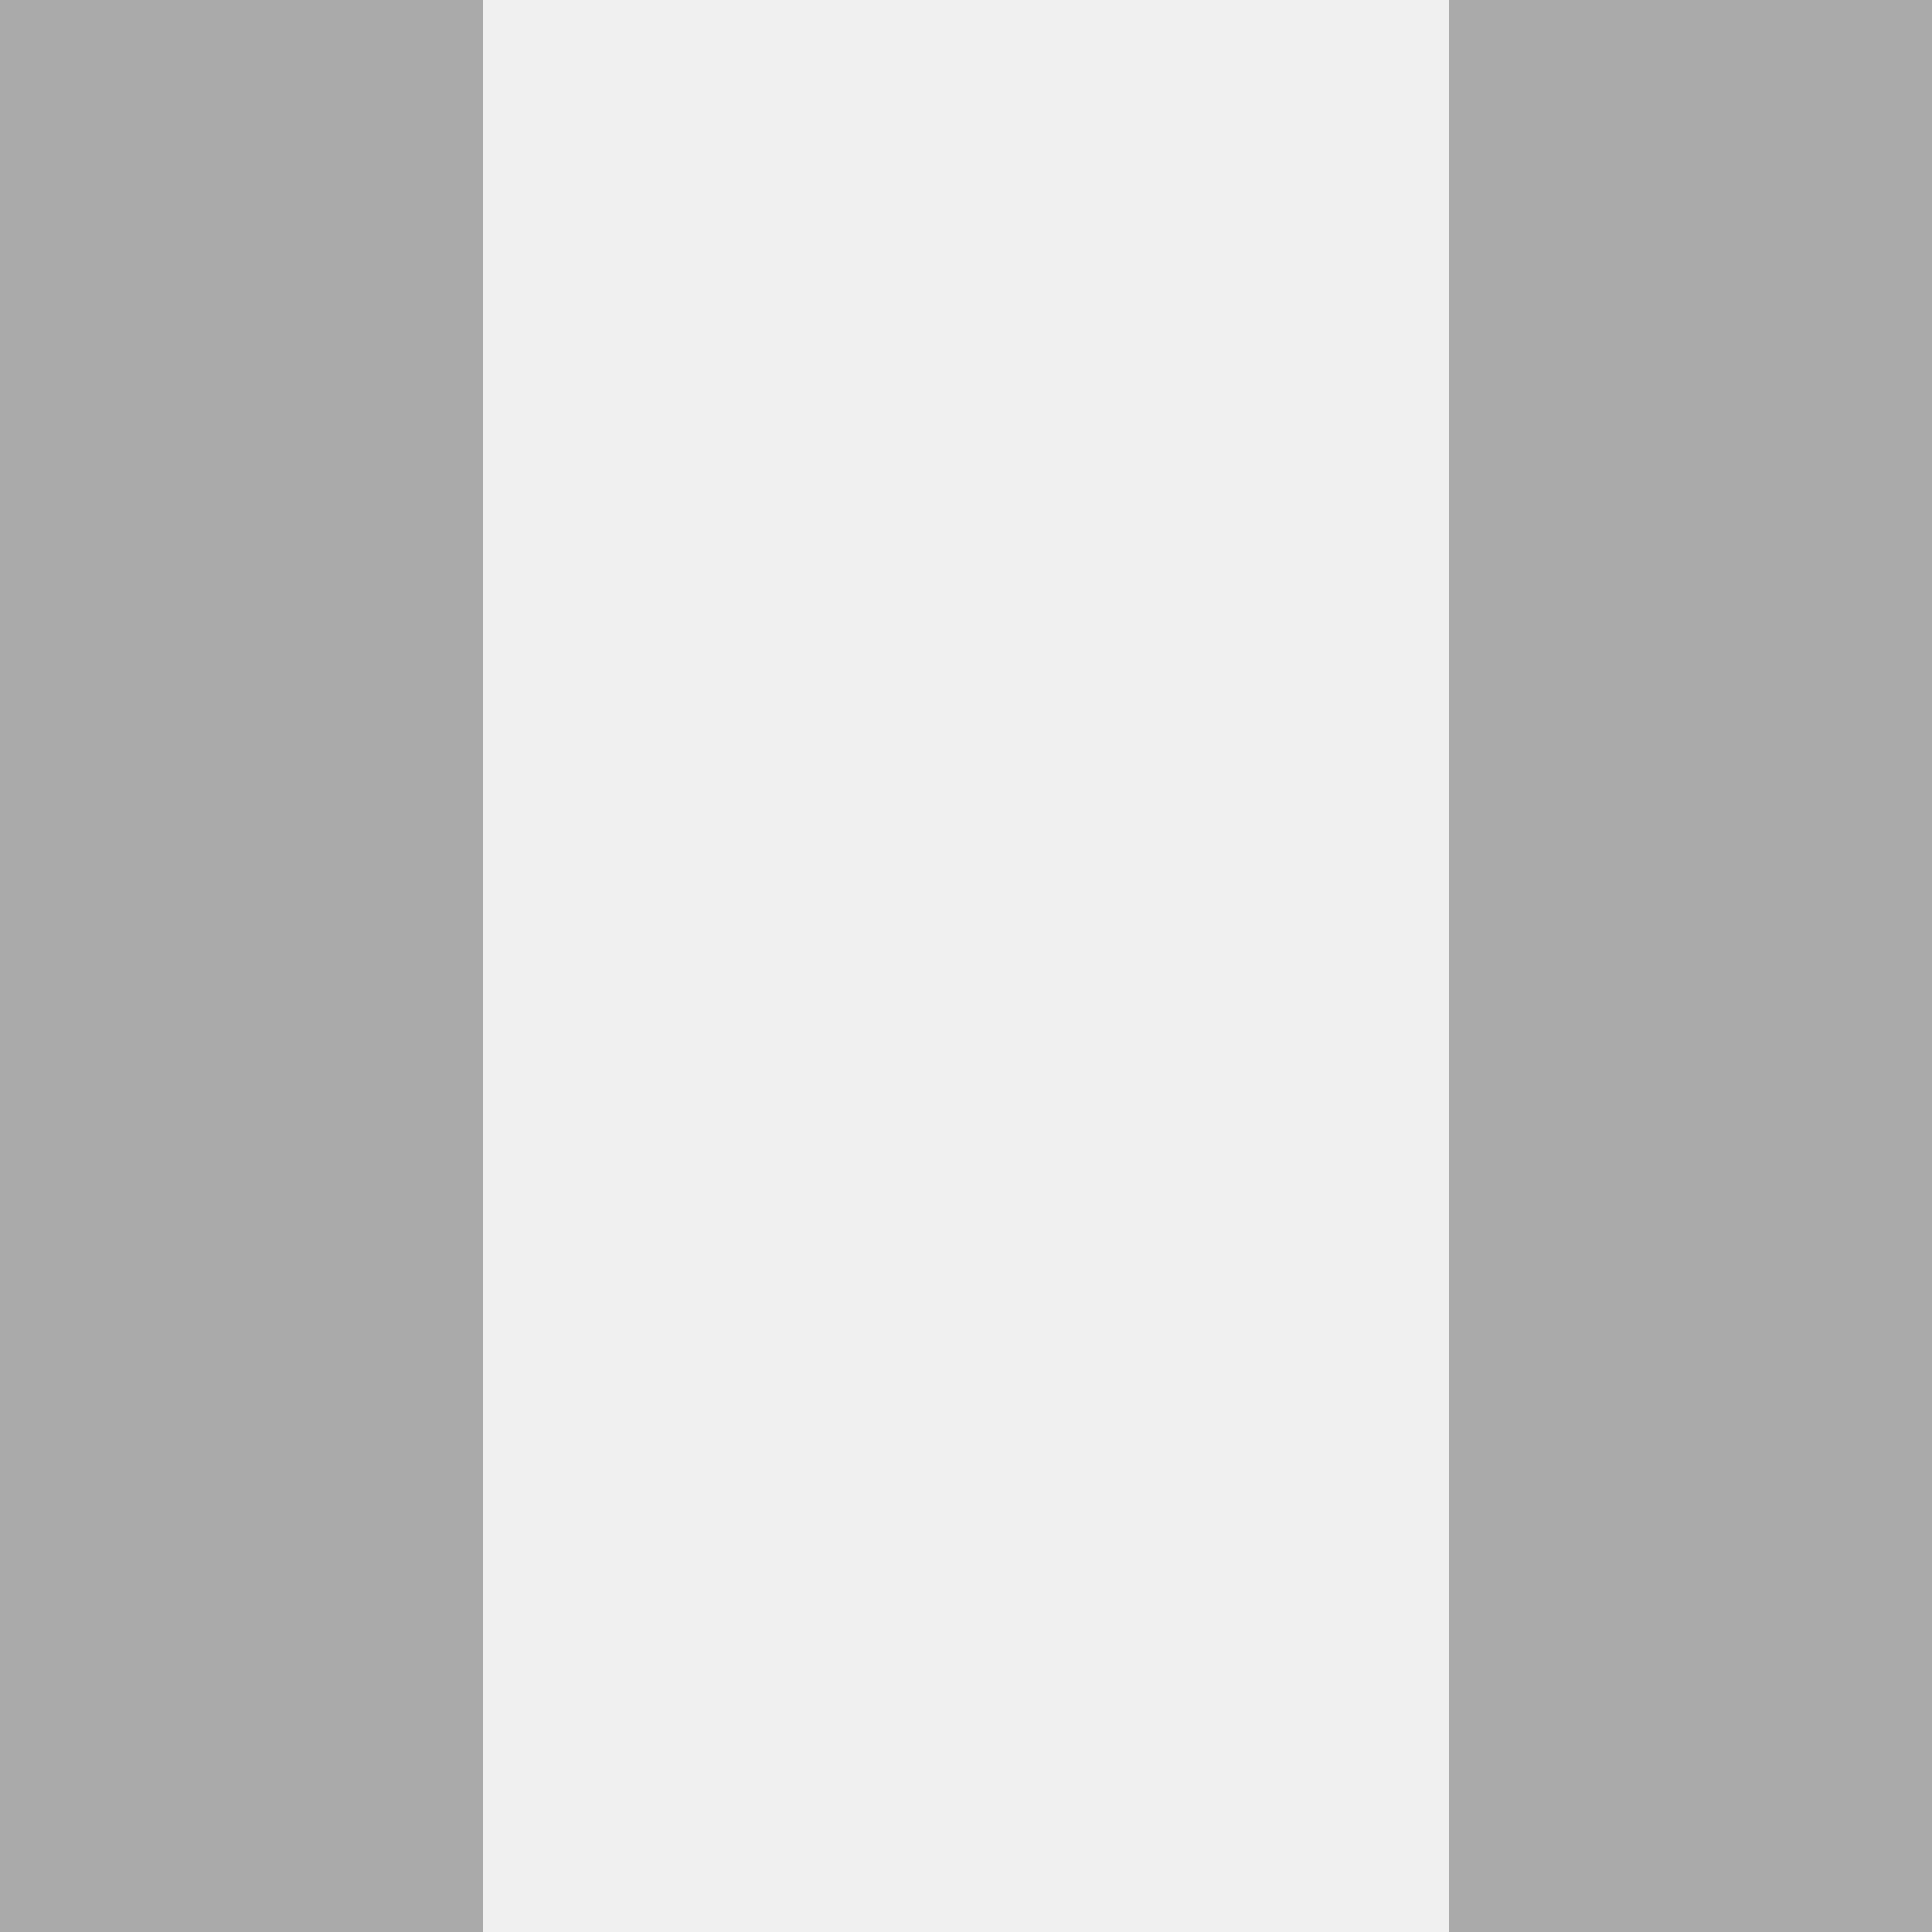
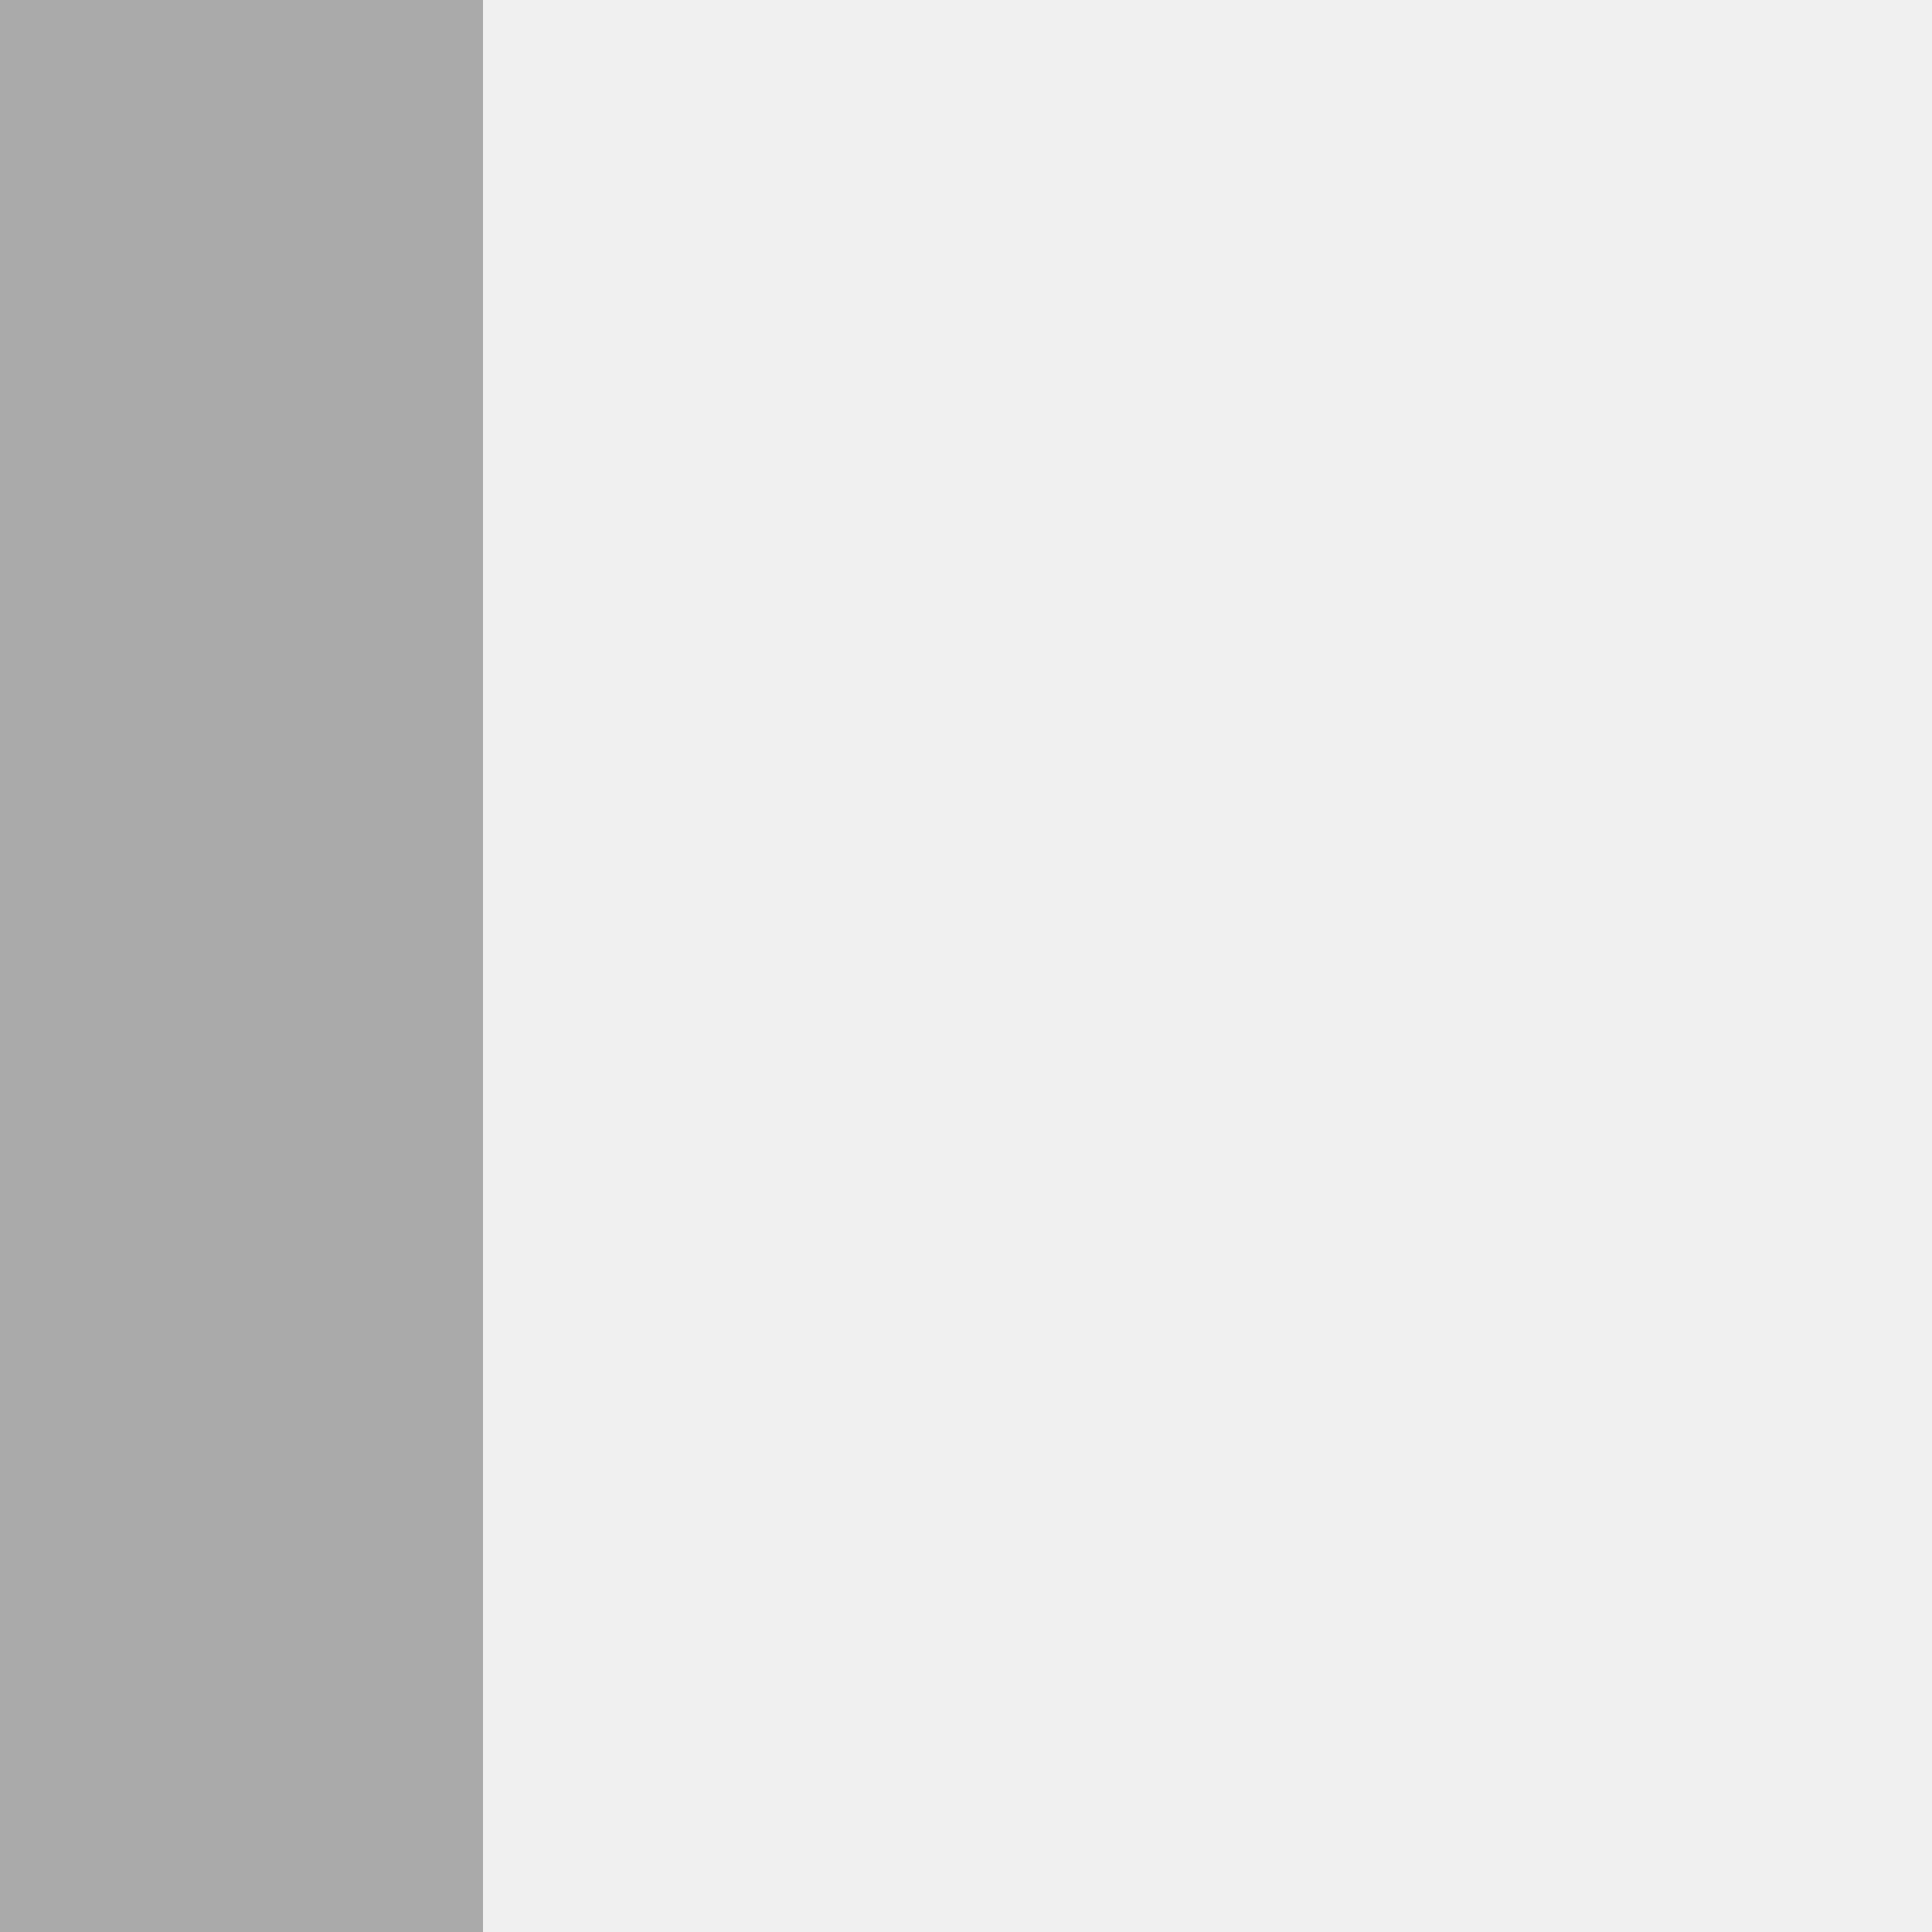
<svg xmlns="http://www.w3.org/2000/svg" version="1.1" id="layer1" x="0px" y="0px" viewBox="0 0 200 200" enable-background="new 0 0 200 200" xml:space="preserve">
  <g>
    <rect class="color1" fill="#FFFFFF" fill-opacity="0" width="200" height="200" />
    <rect class="color0" fill="#AAAAAA" width="50" height="200" />
-     <rect class="color0" x="150" fill="#AAAAAA" width="50" height="200" />
  </g>
</svg>
